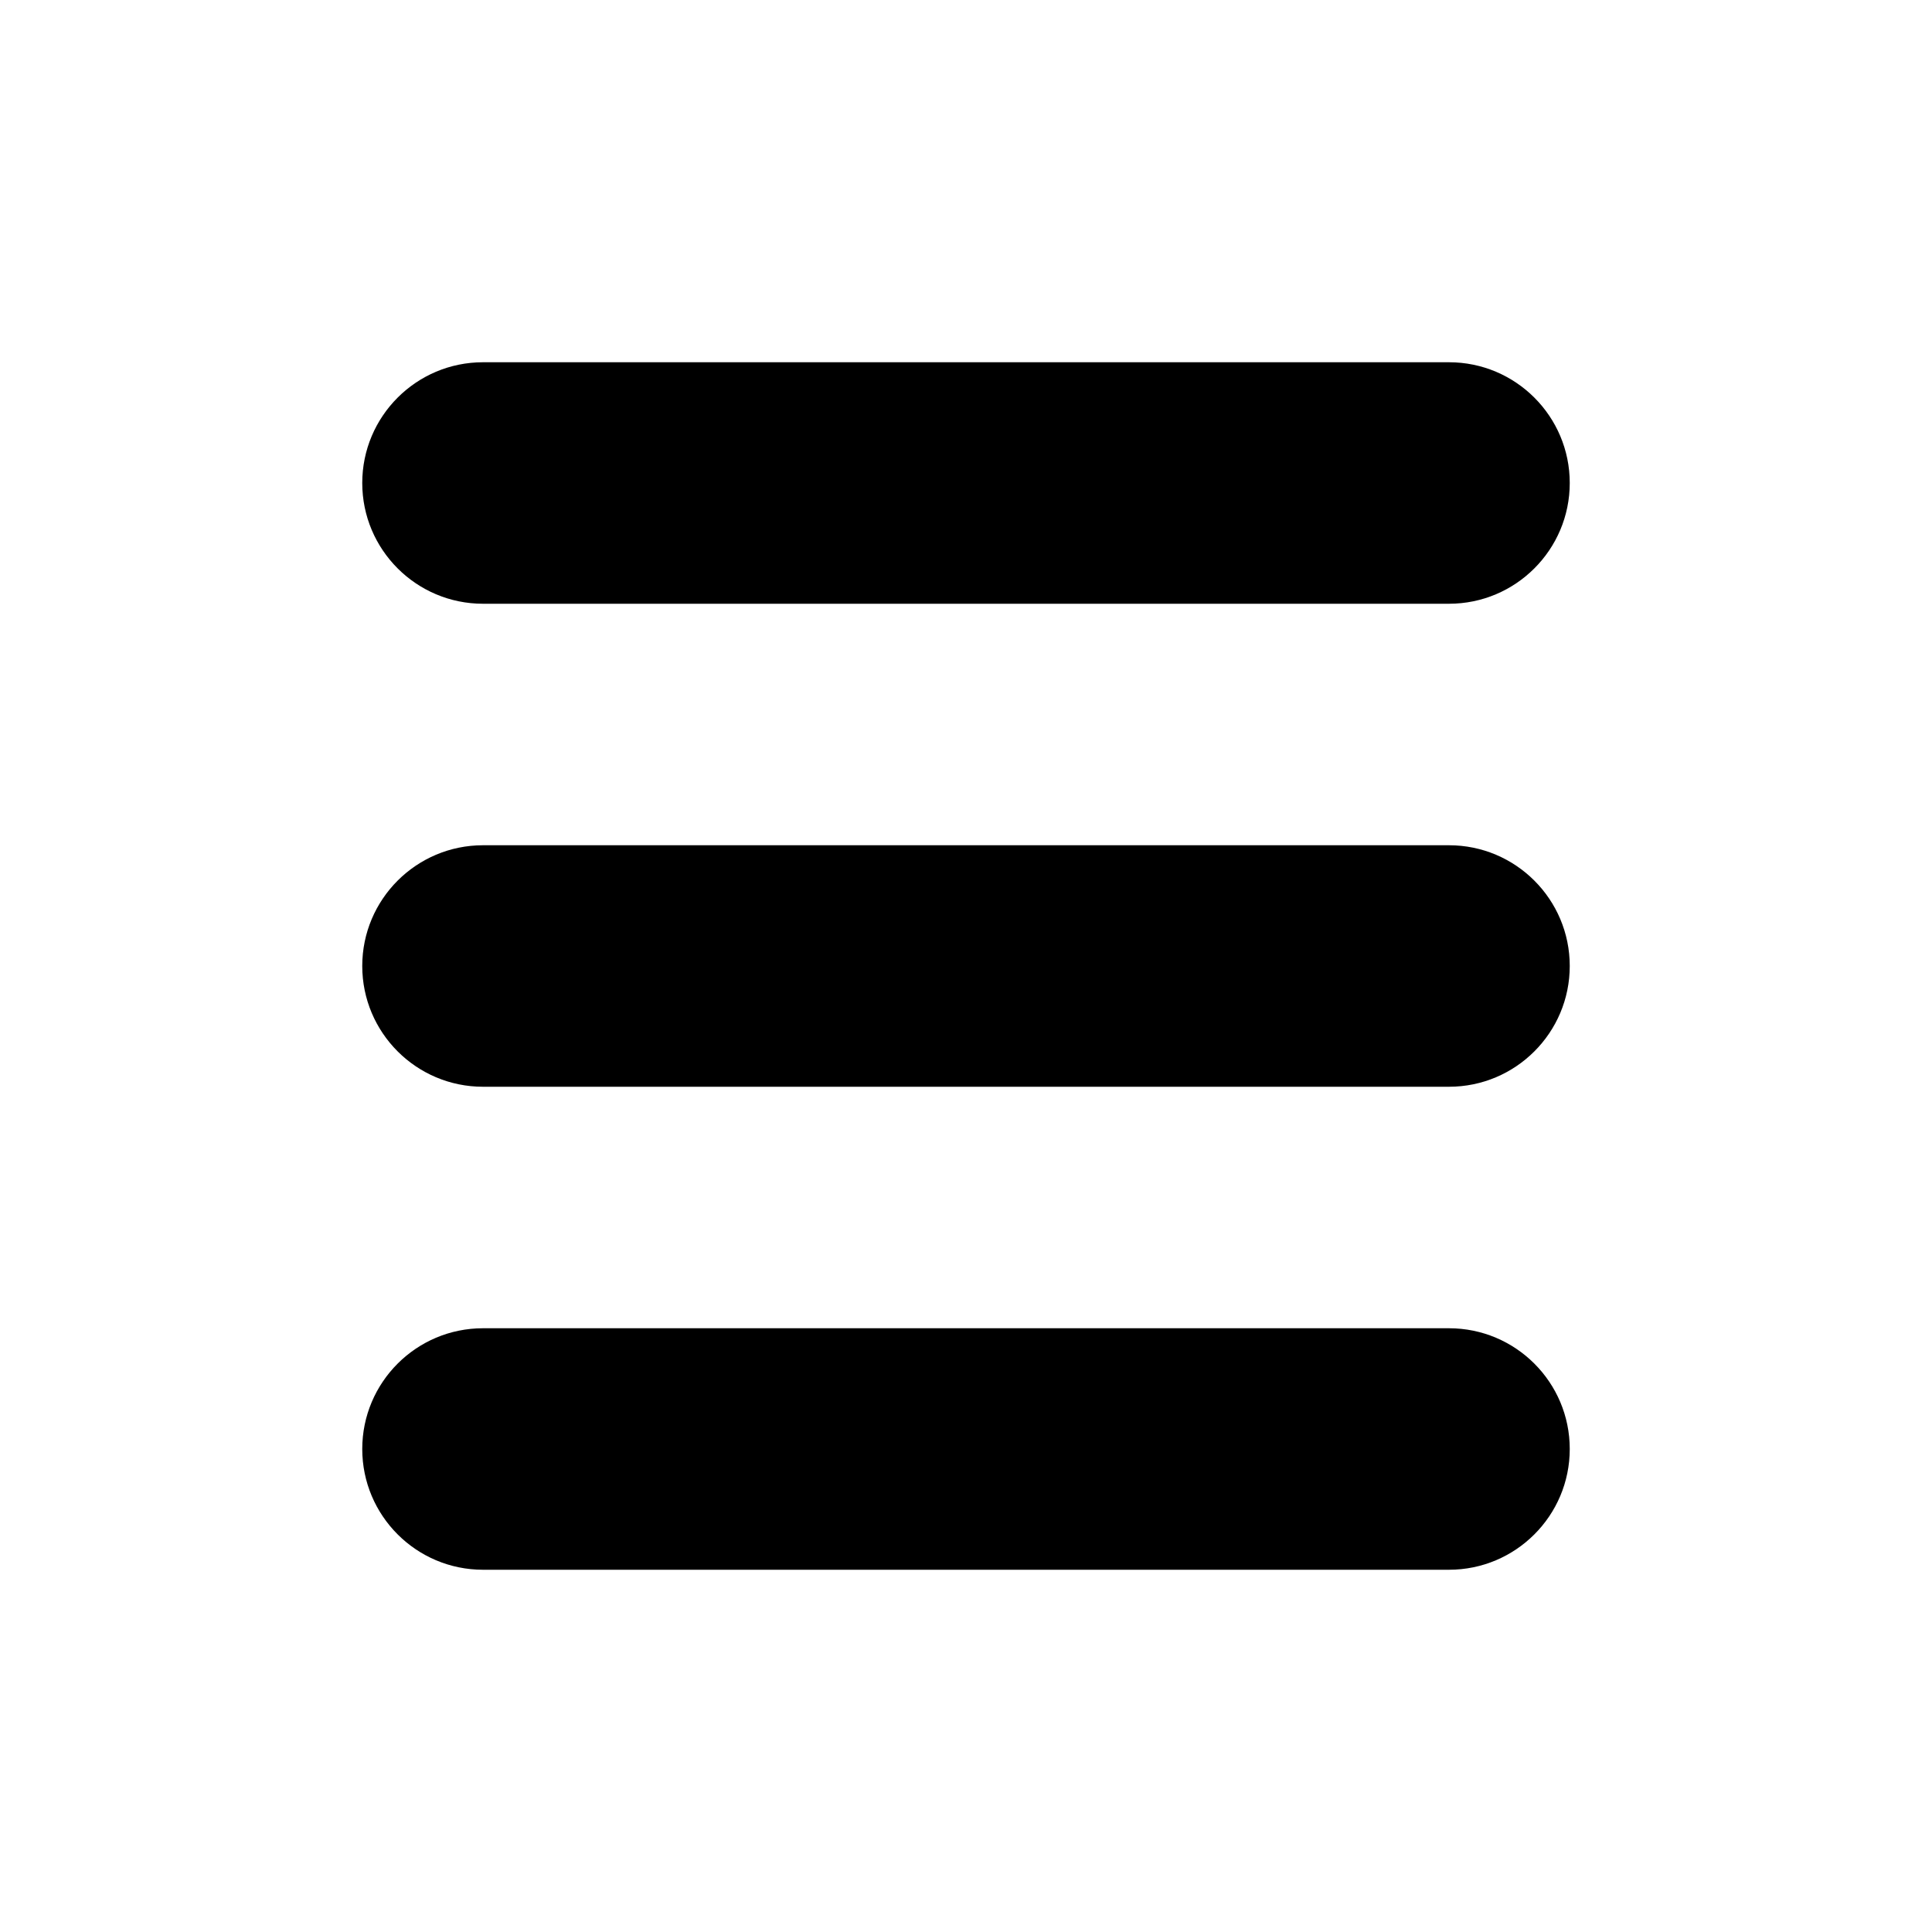
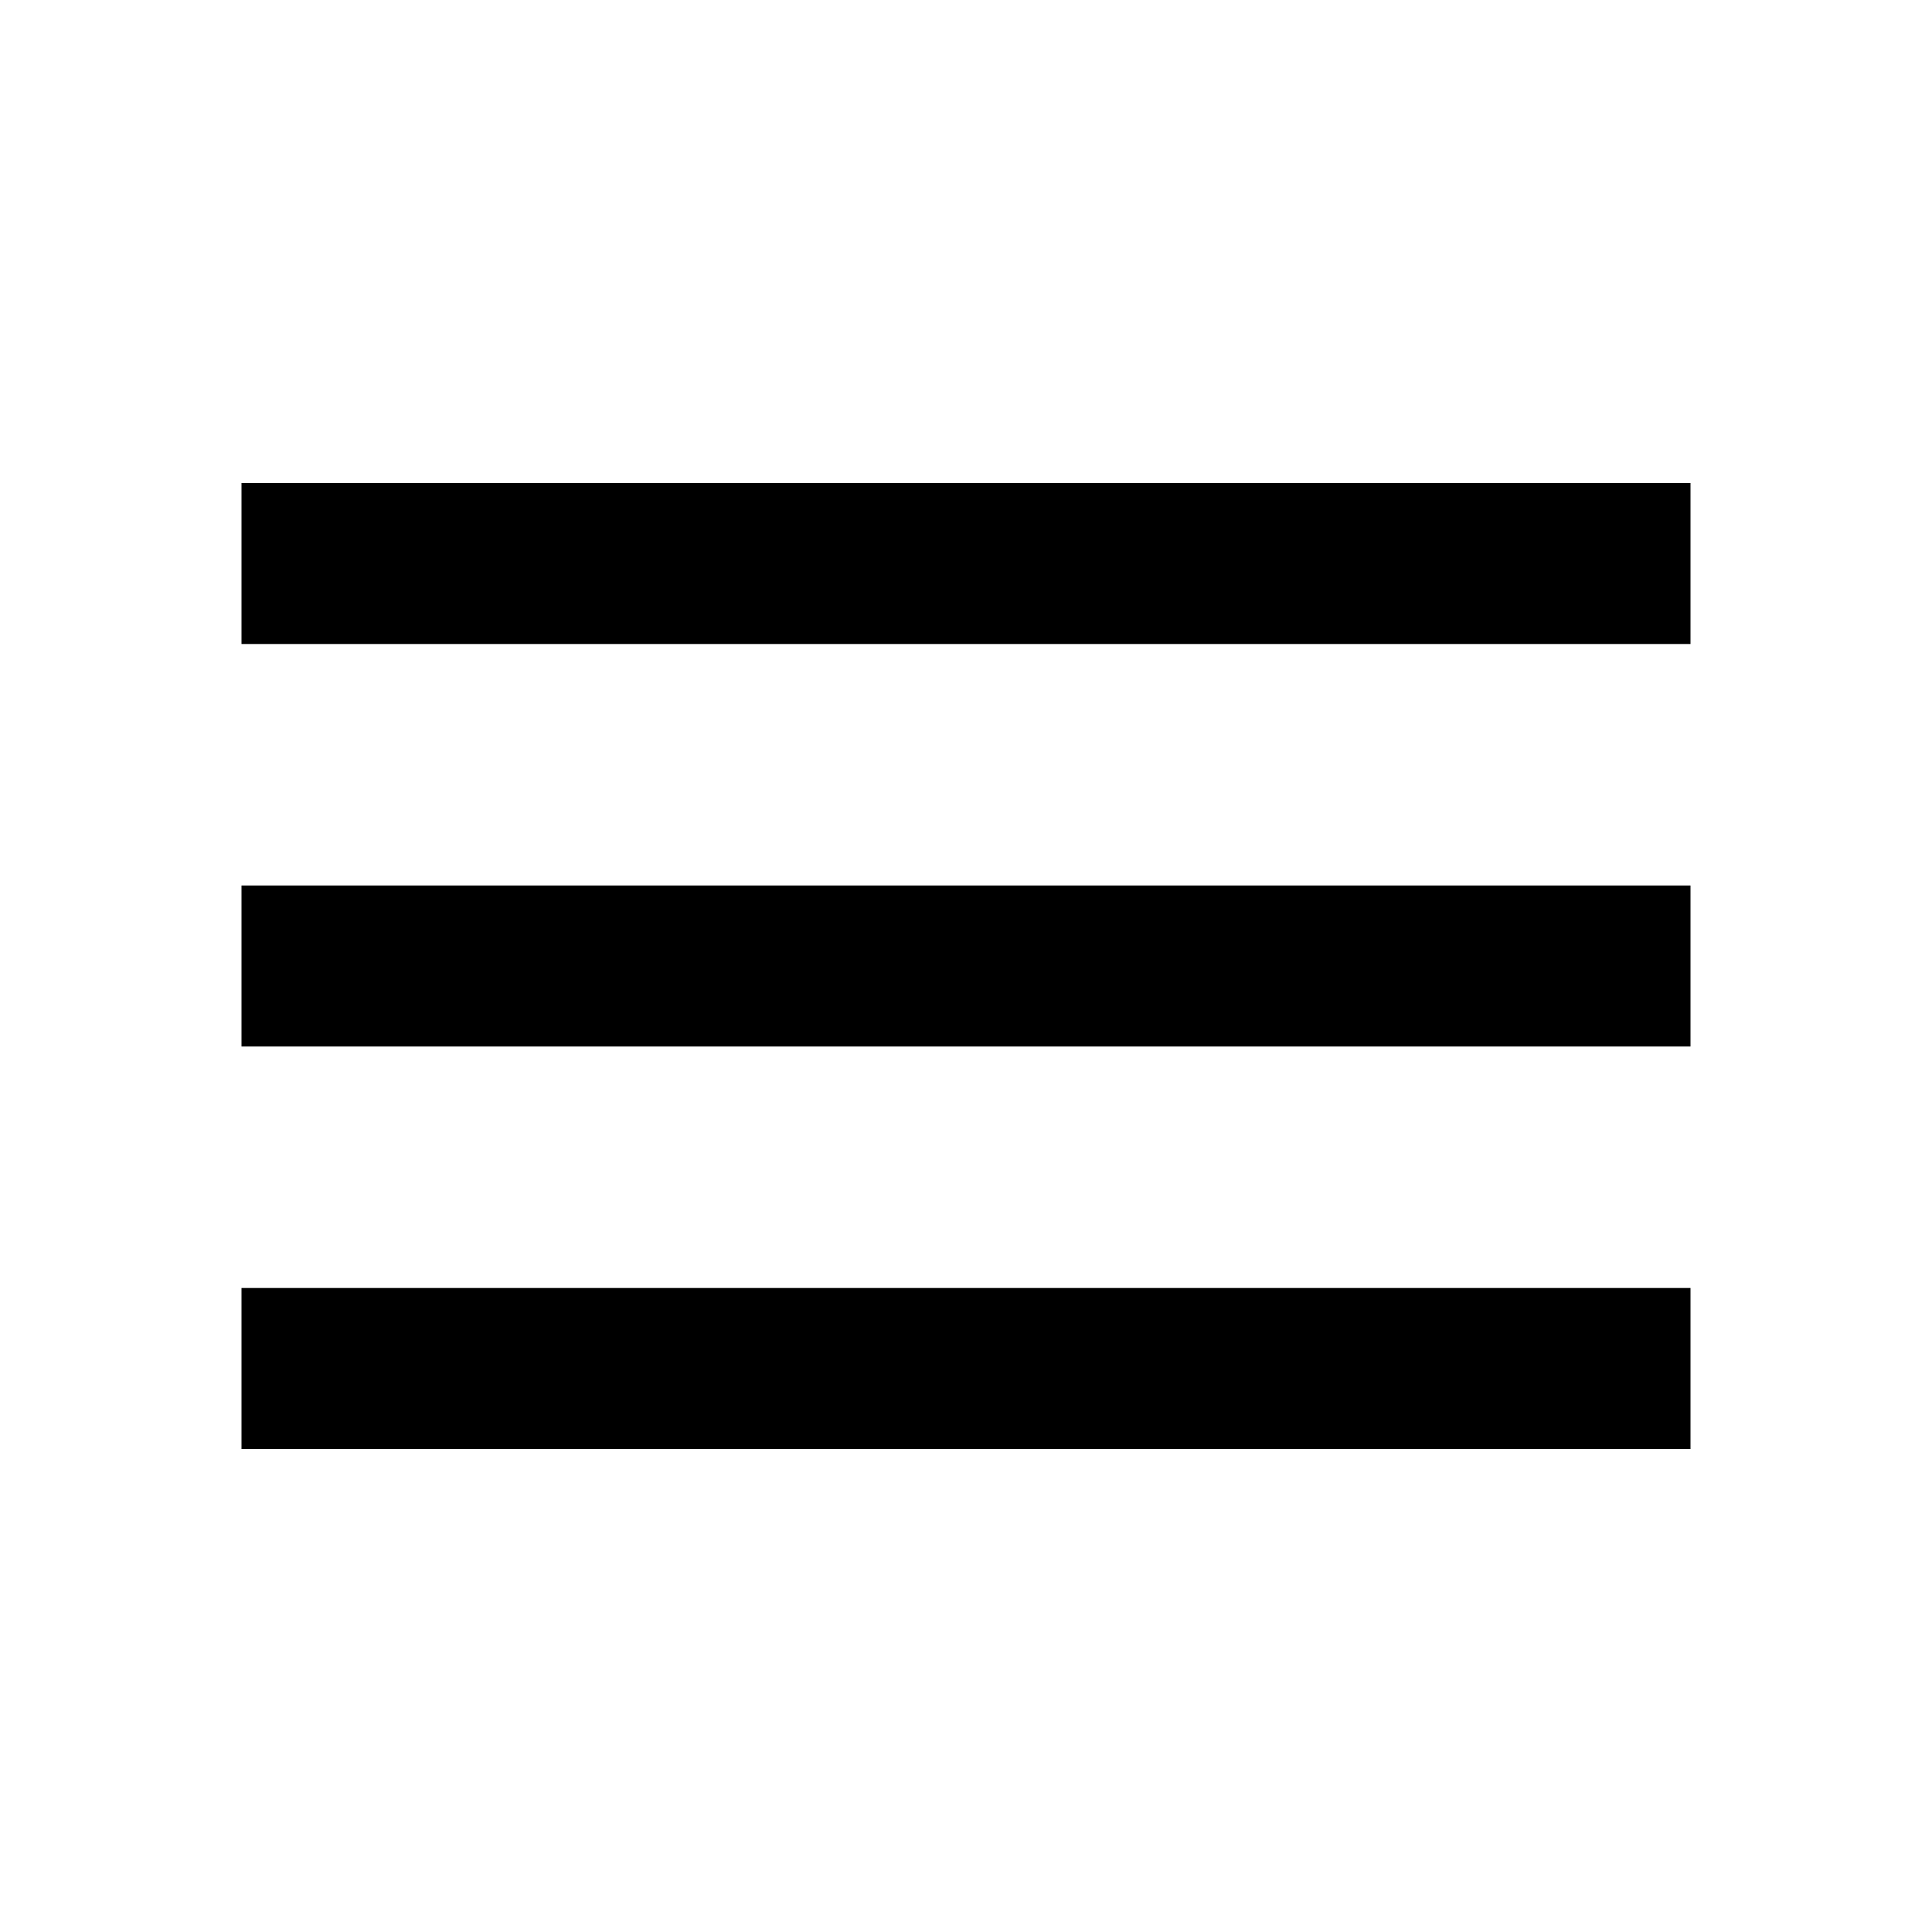
- <svg xmlns="http://www.w3.org/2000/svg" fill="#000000" width="800px" height="800px" viewBox="0 0 32 32" enable-background="new 0 0 32 32" id="Glyph" version="1.1" xml:space="preserve">
-   <path d="M26,16c0,1.104-0.896,2-2,2H8c-1.104,0-2-0.896-2-2s0.896-2,2-2h16C25.104,14,26,14.896,26,16z" id="XMLID_314_" />
-   <path d="M26,8c0,1.104-0.896,2-2,2H8c-1.104,0-2-0.896-2-2s0.896-2,2-2h16C25.104,6,26,6.896,26,8z" id="XMLID_315_" />
-   <path d="M26,24c0,1.104-0.896,2-2,2H8c-1.104,0-2-0.896-2-2s0.896-2,2-2h16C25.104,22,26,22.896,26,24z" id="XMLID_316_" />
+ <svg xmlns="http://www.w3.org/2000/svg" height="24px" viewBox="0 0 24 24" width="24px" fill="#000000">
+   <path d="M0 0h24v24H0z" fill="none" />
+   <path d="M3 18h18v-2H3v2zm0-5h18v-2H3v2zm0-7v2h18V6H3z" />
</svg>
